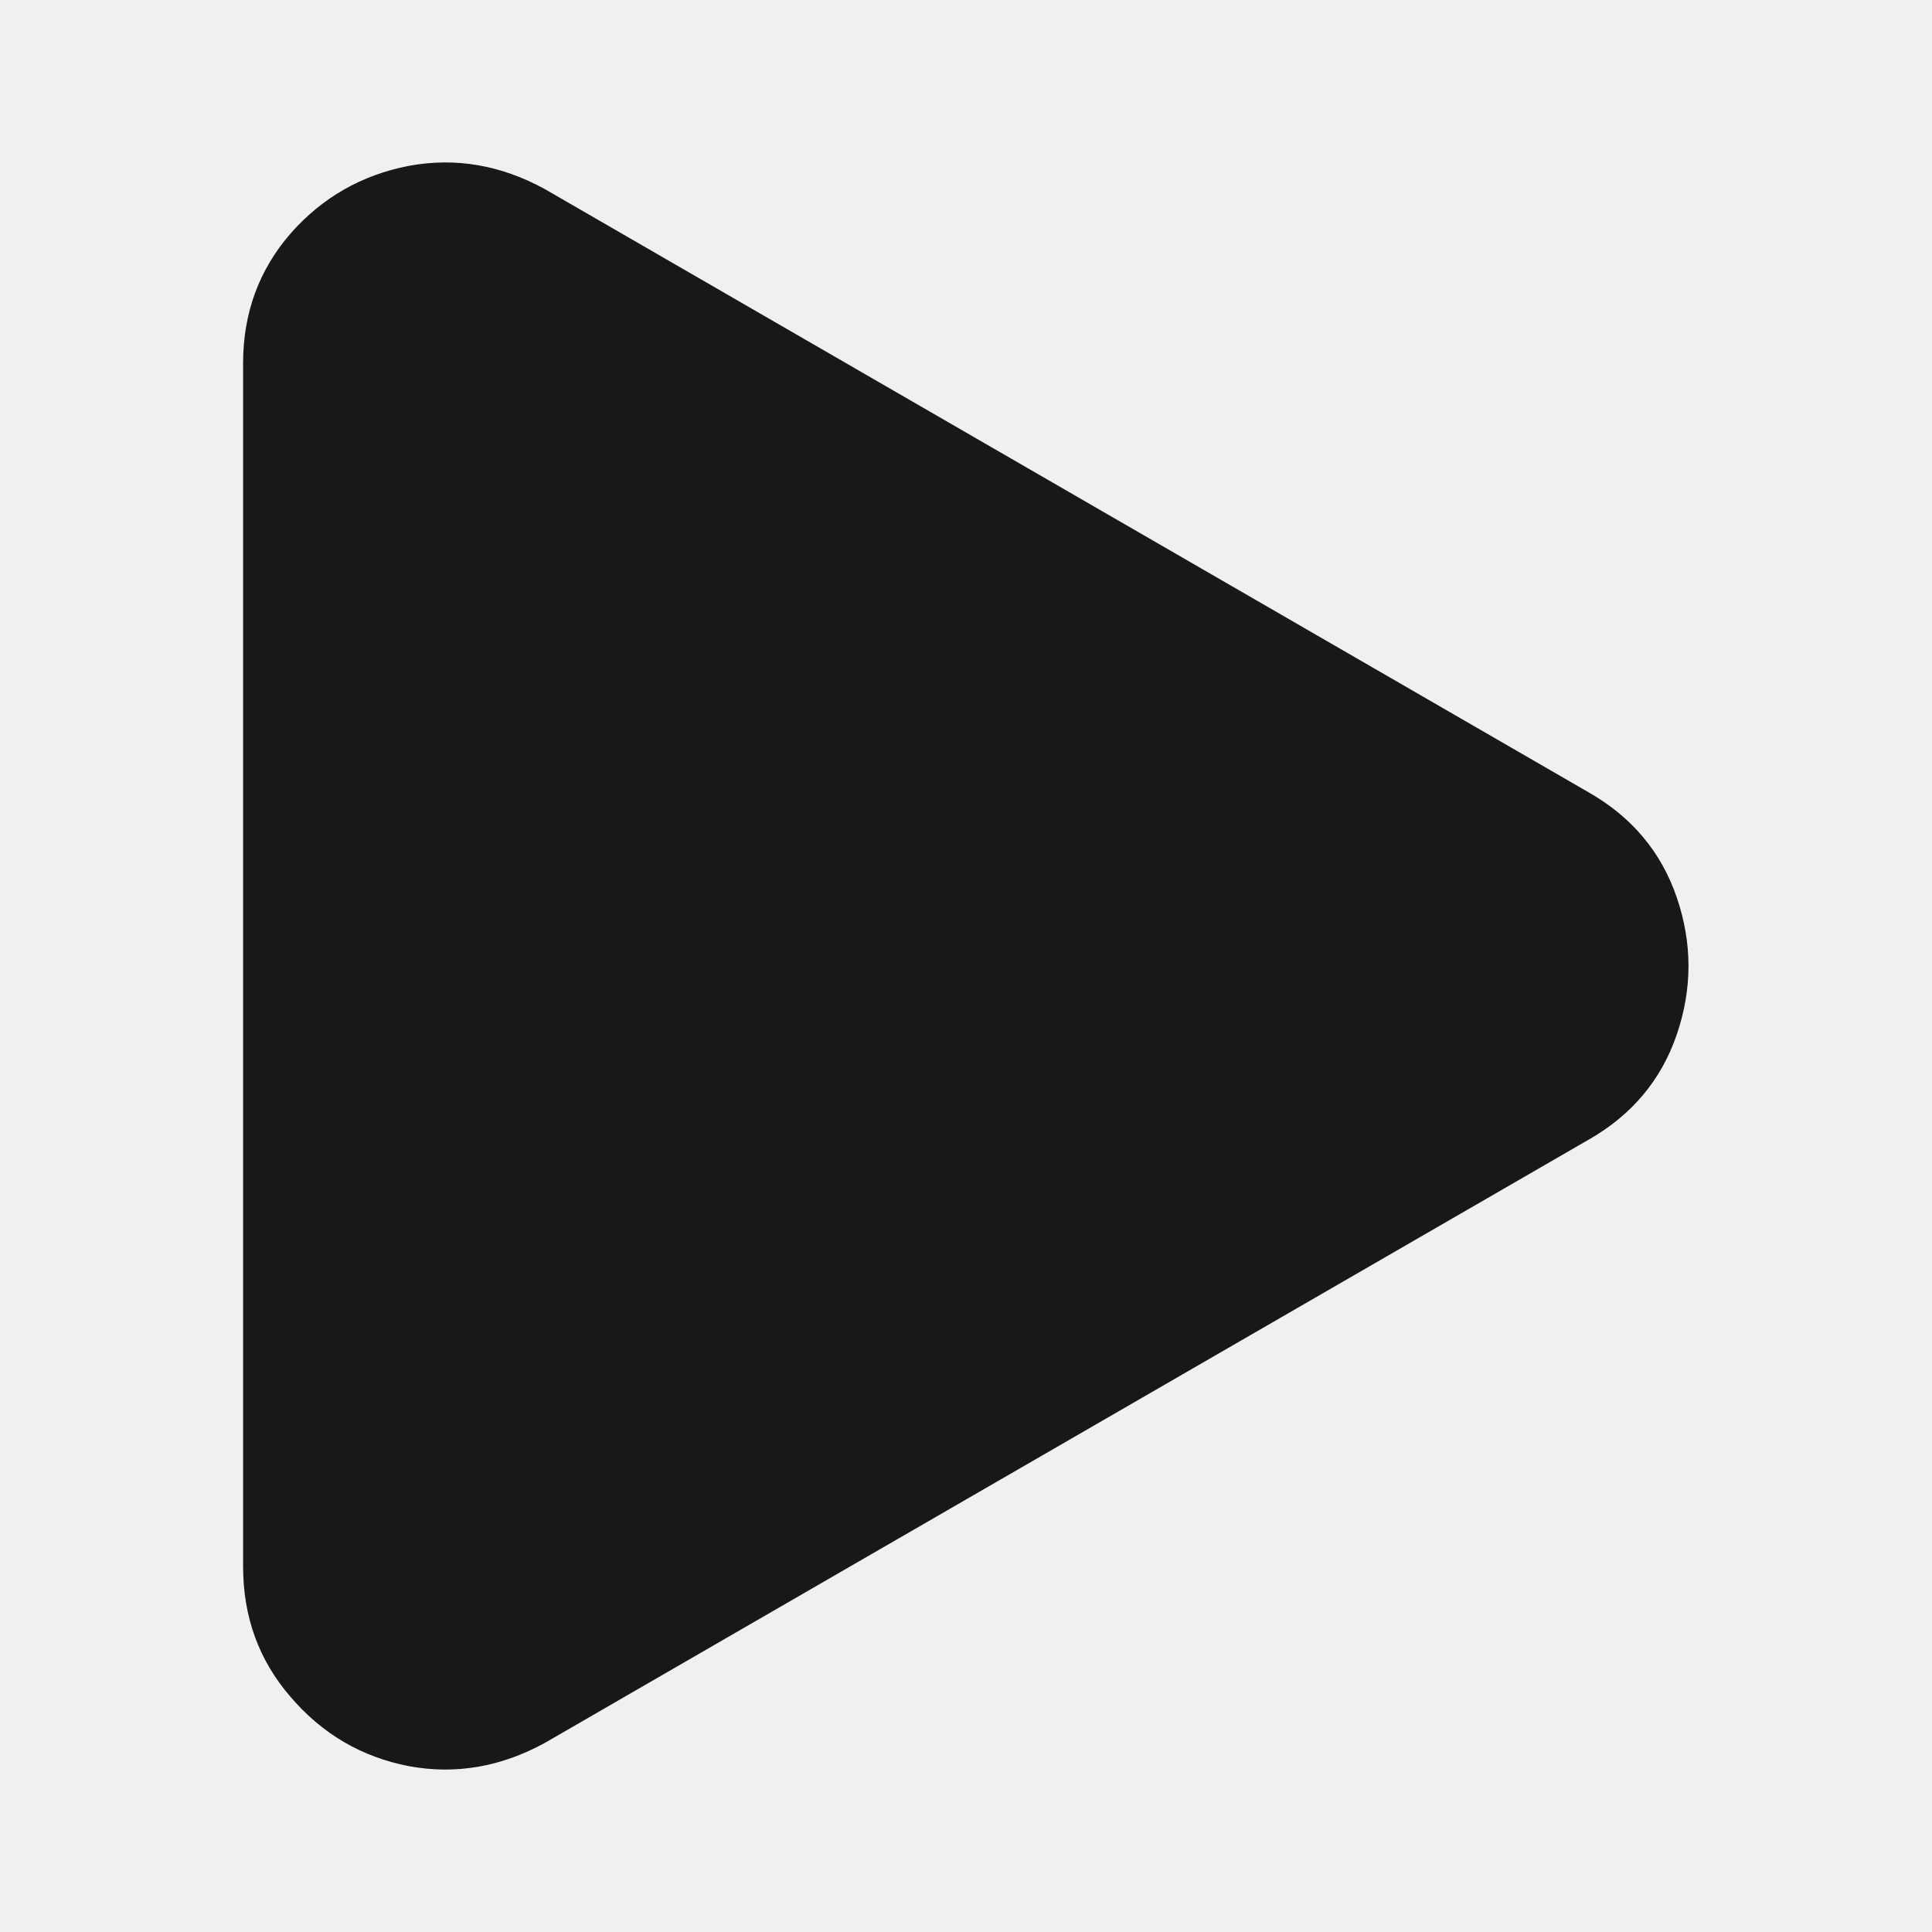
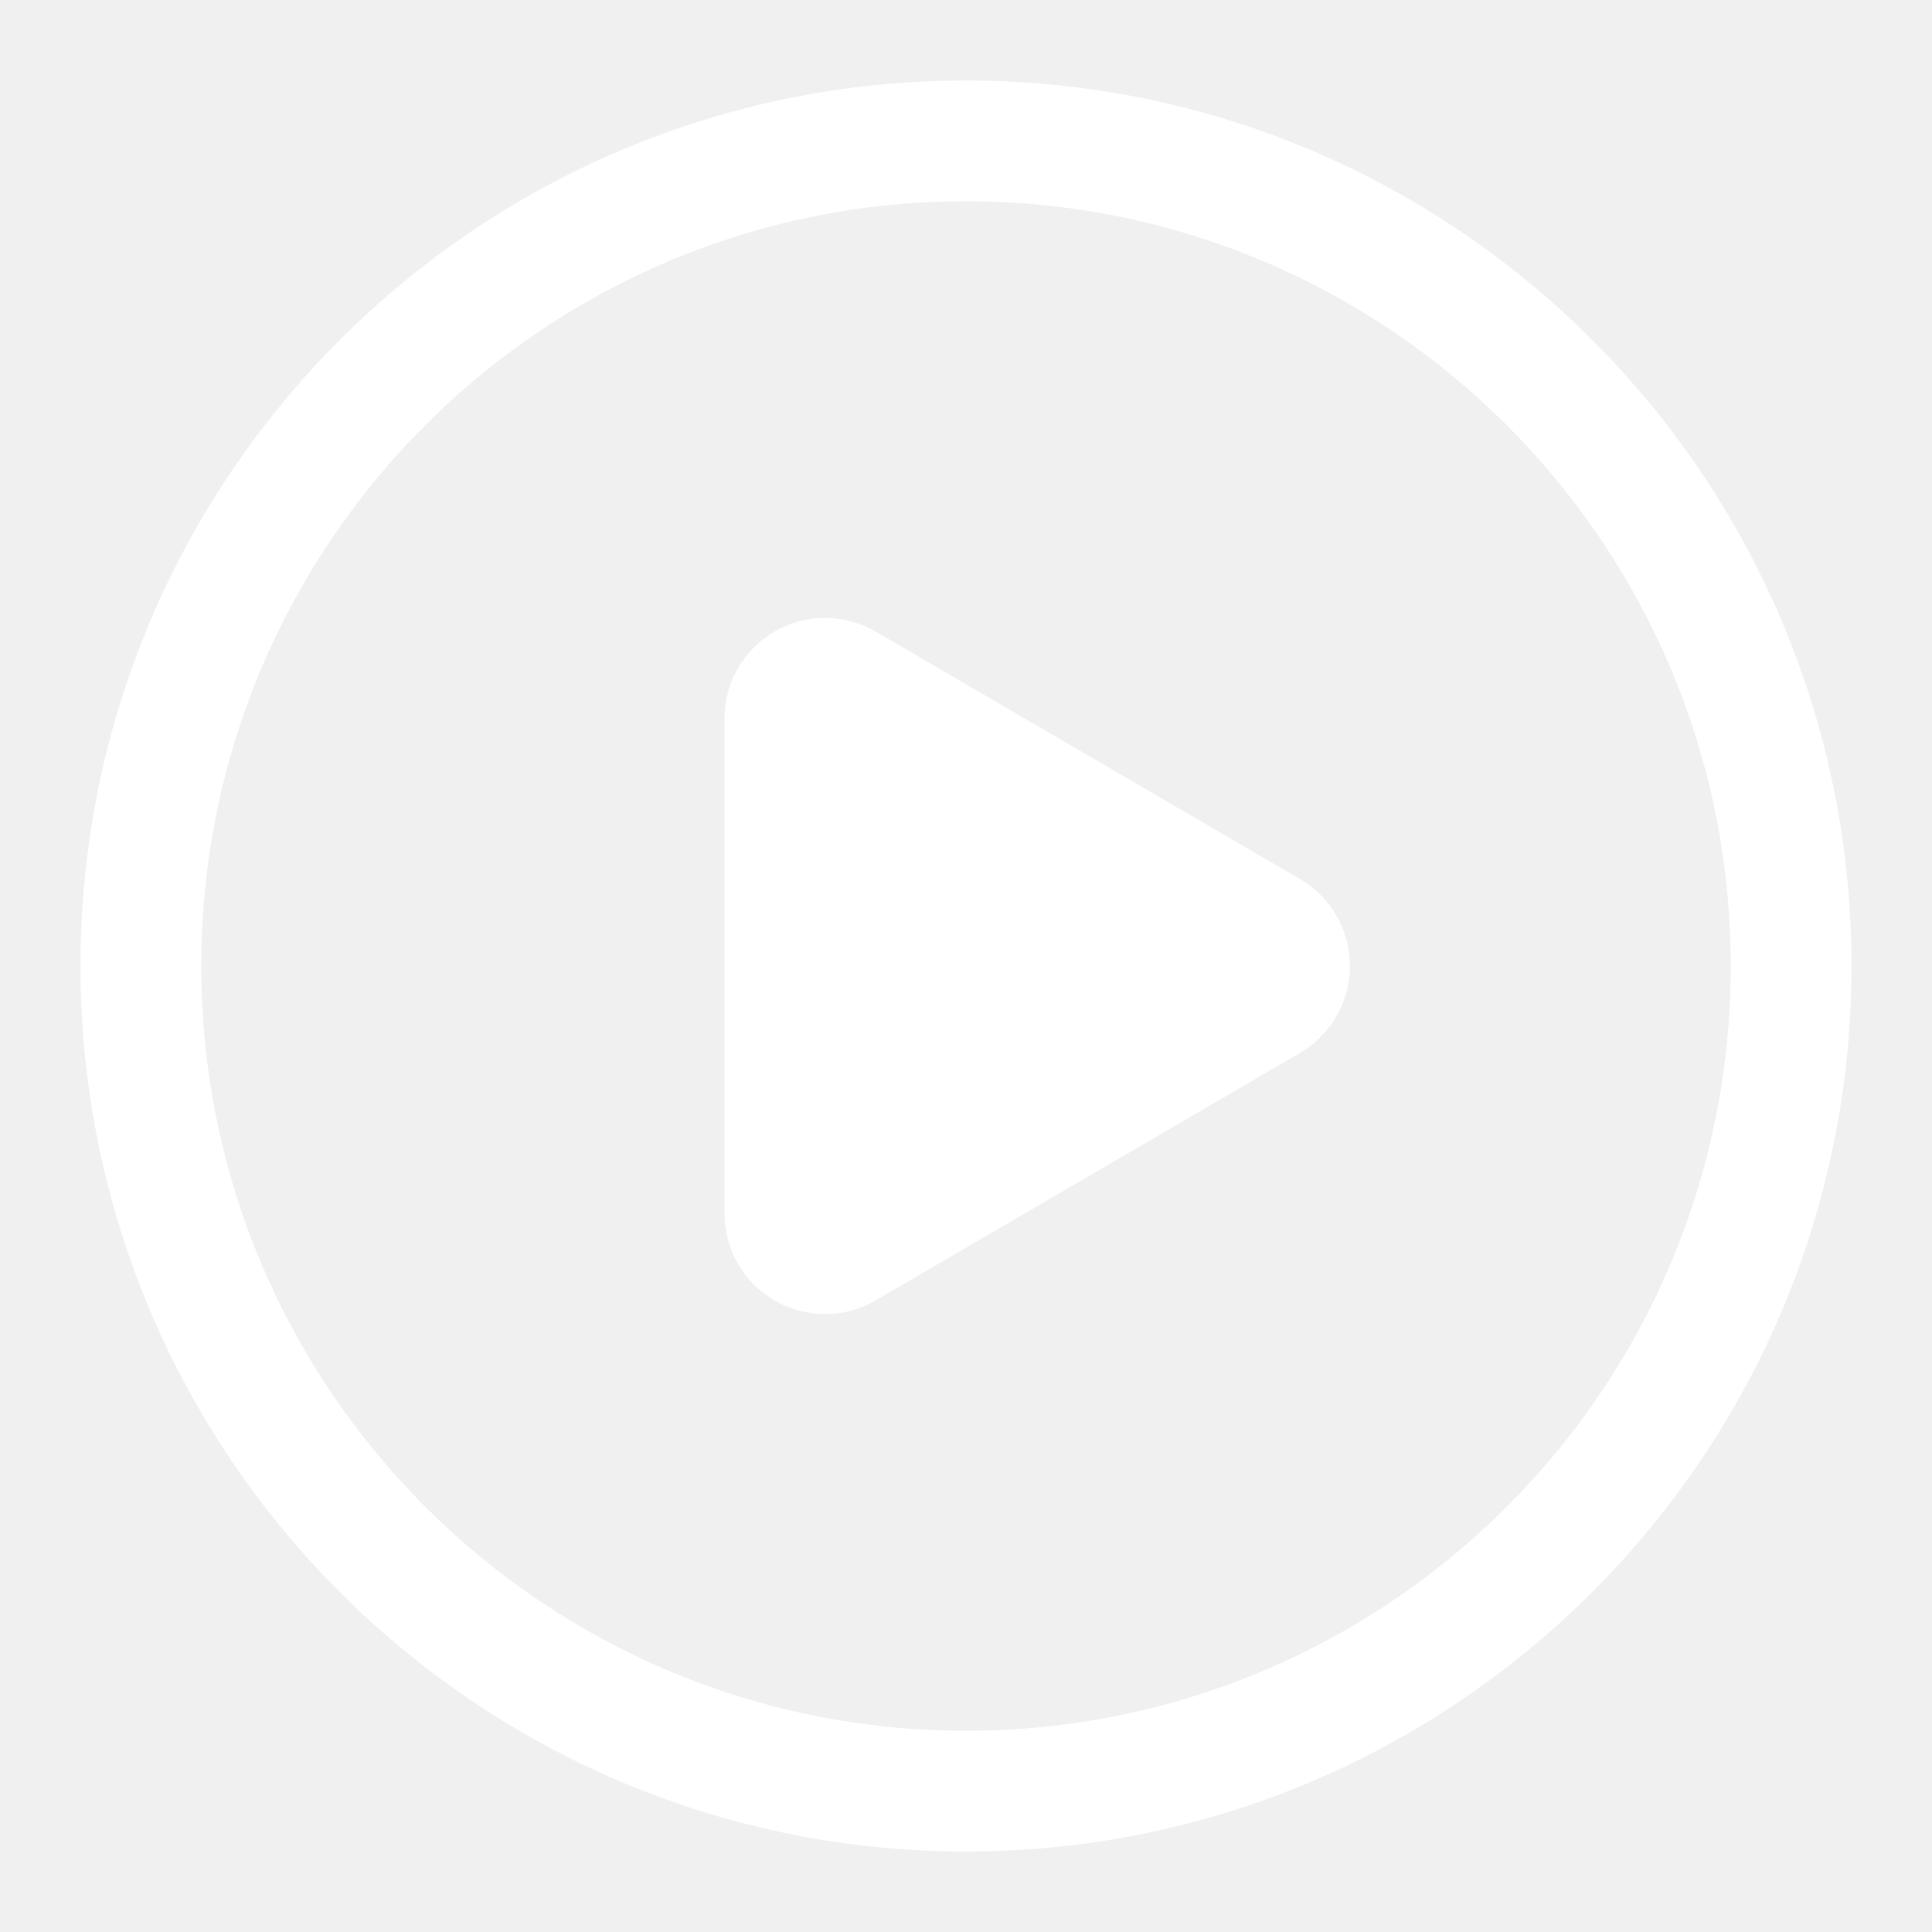
- <svg xmlns="http://www.w3.org/2000/svg" width="24" height="24">
-   <rect width="24" height="24" opacity="0" />
-   <g>
-     <path d="M6.77 2.35Q5.95 1.9 5.08 2.06Q4.2 2.23 3.61 2.9Q3.02 3.58 3.02 4.51L3.02 19.46Q3.02 20.4 3.61 21.08Q4.2 21.77 5.08 21.94Q5.95 22.1 6.77 21.65L19.73 14.16Q20.54 13.7 20.83 12.85Q21.12 12 20.83 11.15Q20.54 10.3 19.73 9.84L6.77 2.35Z" fill="rgba(0,0,0,0.902)" />
+ <svg xmlns="http://www.w3.org/2000/svg" xmlns:xlink="http://www.w3.org/1999/xlink" width="24px" height="24px" viewBox="0 0 24 24" version="1.1">
+   <defs>
+     <path d="M12,1 C18.075,1 23,5.925 23,12 C23,18.075 18.075,23 12,23 C5.925,23 1,18.075 1,12 C1,5.925 5.925,1 12,1 Z M12,2.5 C6.753,2.5 2.5,6.753 2.5,12 C2.5,17.247 6.753,21.5 12,21.5 C17.247,21.5 21.5,17.247 21.5,12 C21.5,6.753 17.247,2.5 12,2.5 Z M16.149,13.08 L10.88,16.153 C10.284,16.501 9.518,16.3 9.17,15.704 C9.059,15.512 9,15.295 9,15.074 L9,8.926 C9,8.236 9.56,7.676 10.25,7.676 C10.471,7.676 10.689,7.735 10.88,7.847 L16.149,10.92 C16.745,11.268 16.947,12.034 16.599,12.63 C16.49,12.816 16.335,12.971 16.149,13.08 Z" id="path-1" />
+   </defs>
+   <g id="ic_play_norm" stroke="none" stroke-width="1" fill="none" fill-rule="evenodd">
+     <mask id="mask-2" fill="white">
+       <use xlink:href="#path-1" />
+     </mask>
+     <use id="形状结合" fill="#ffffff" fill-rule="nonzero" xlink:href="#path-1" />
  </g>
</svg>
